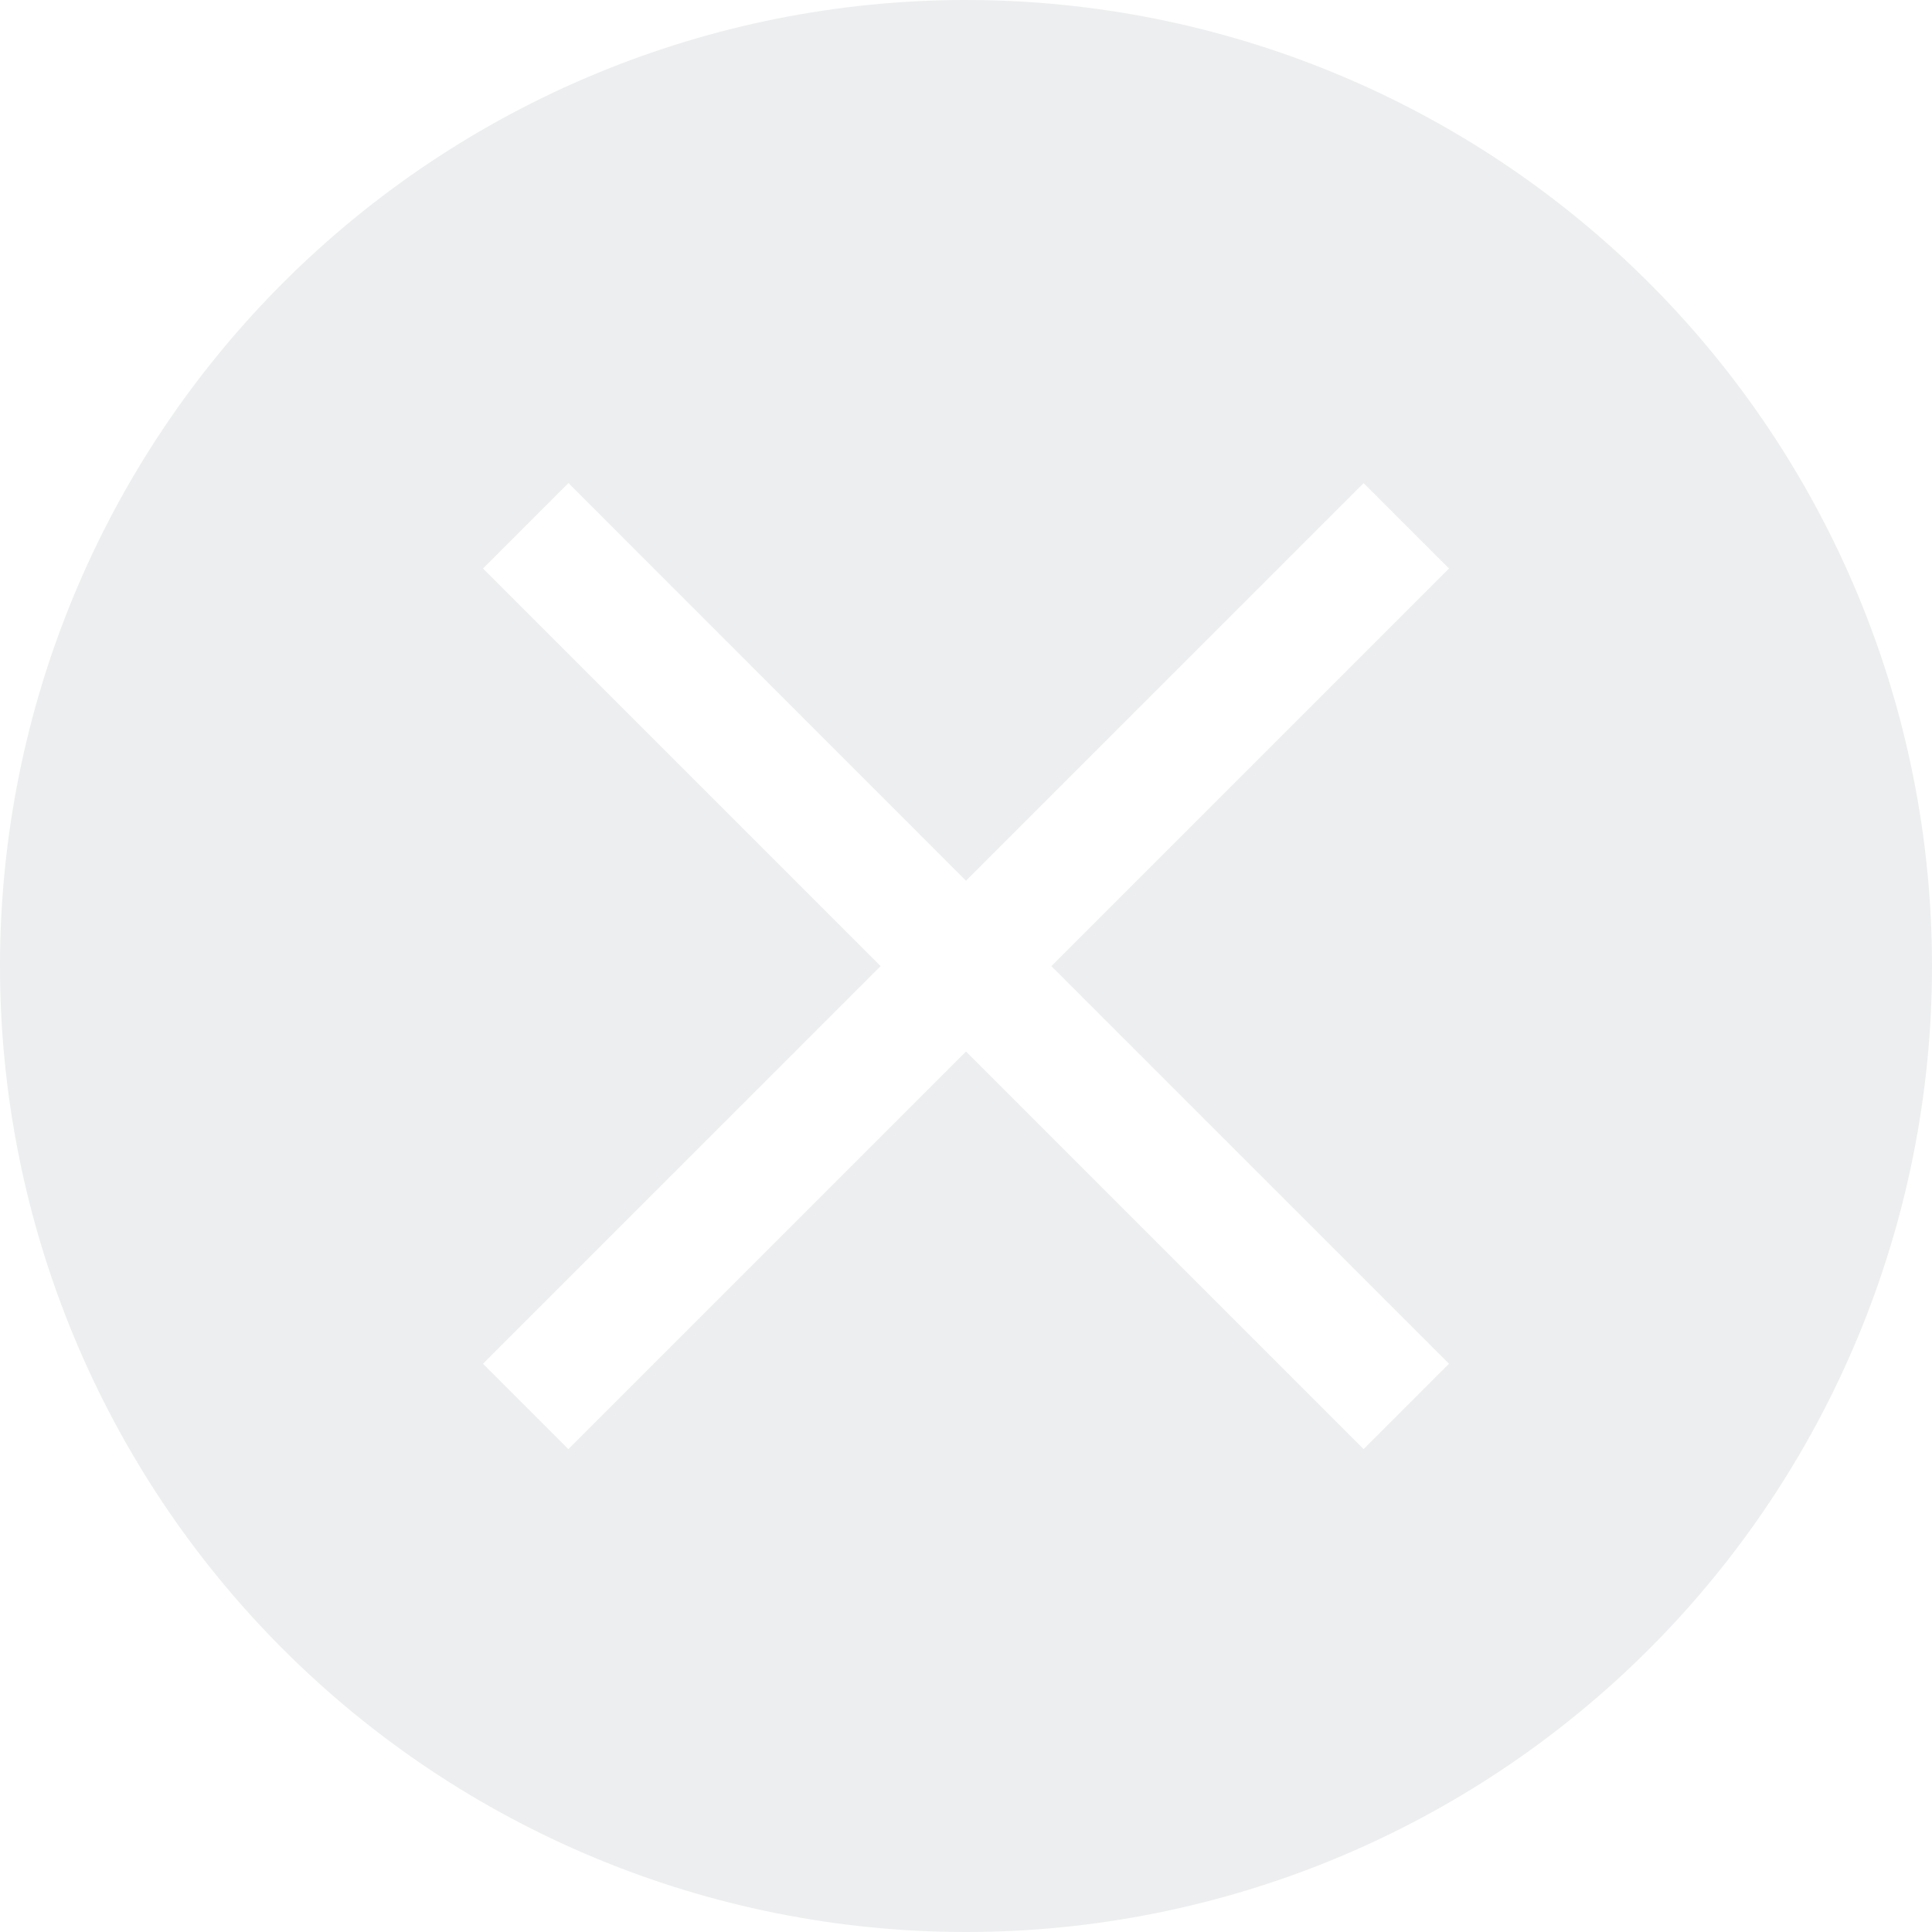
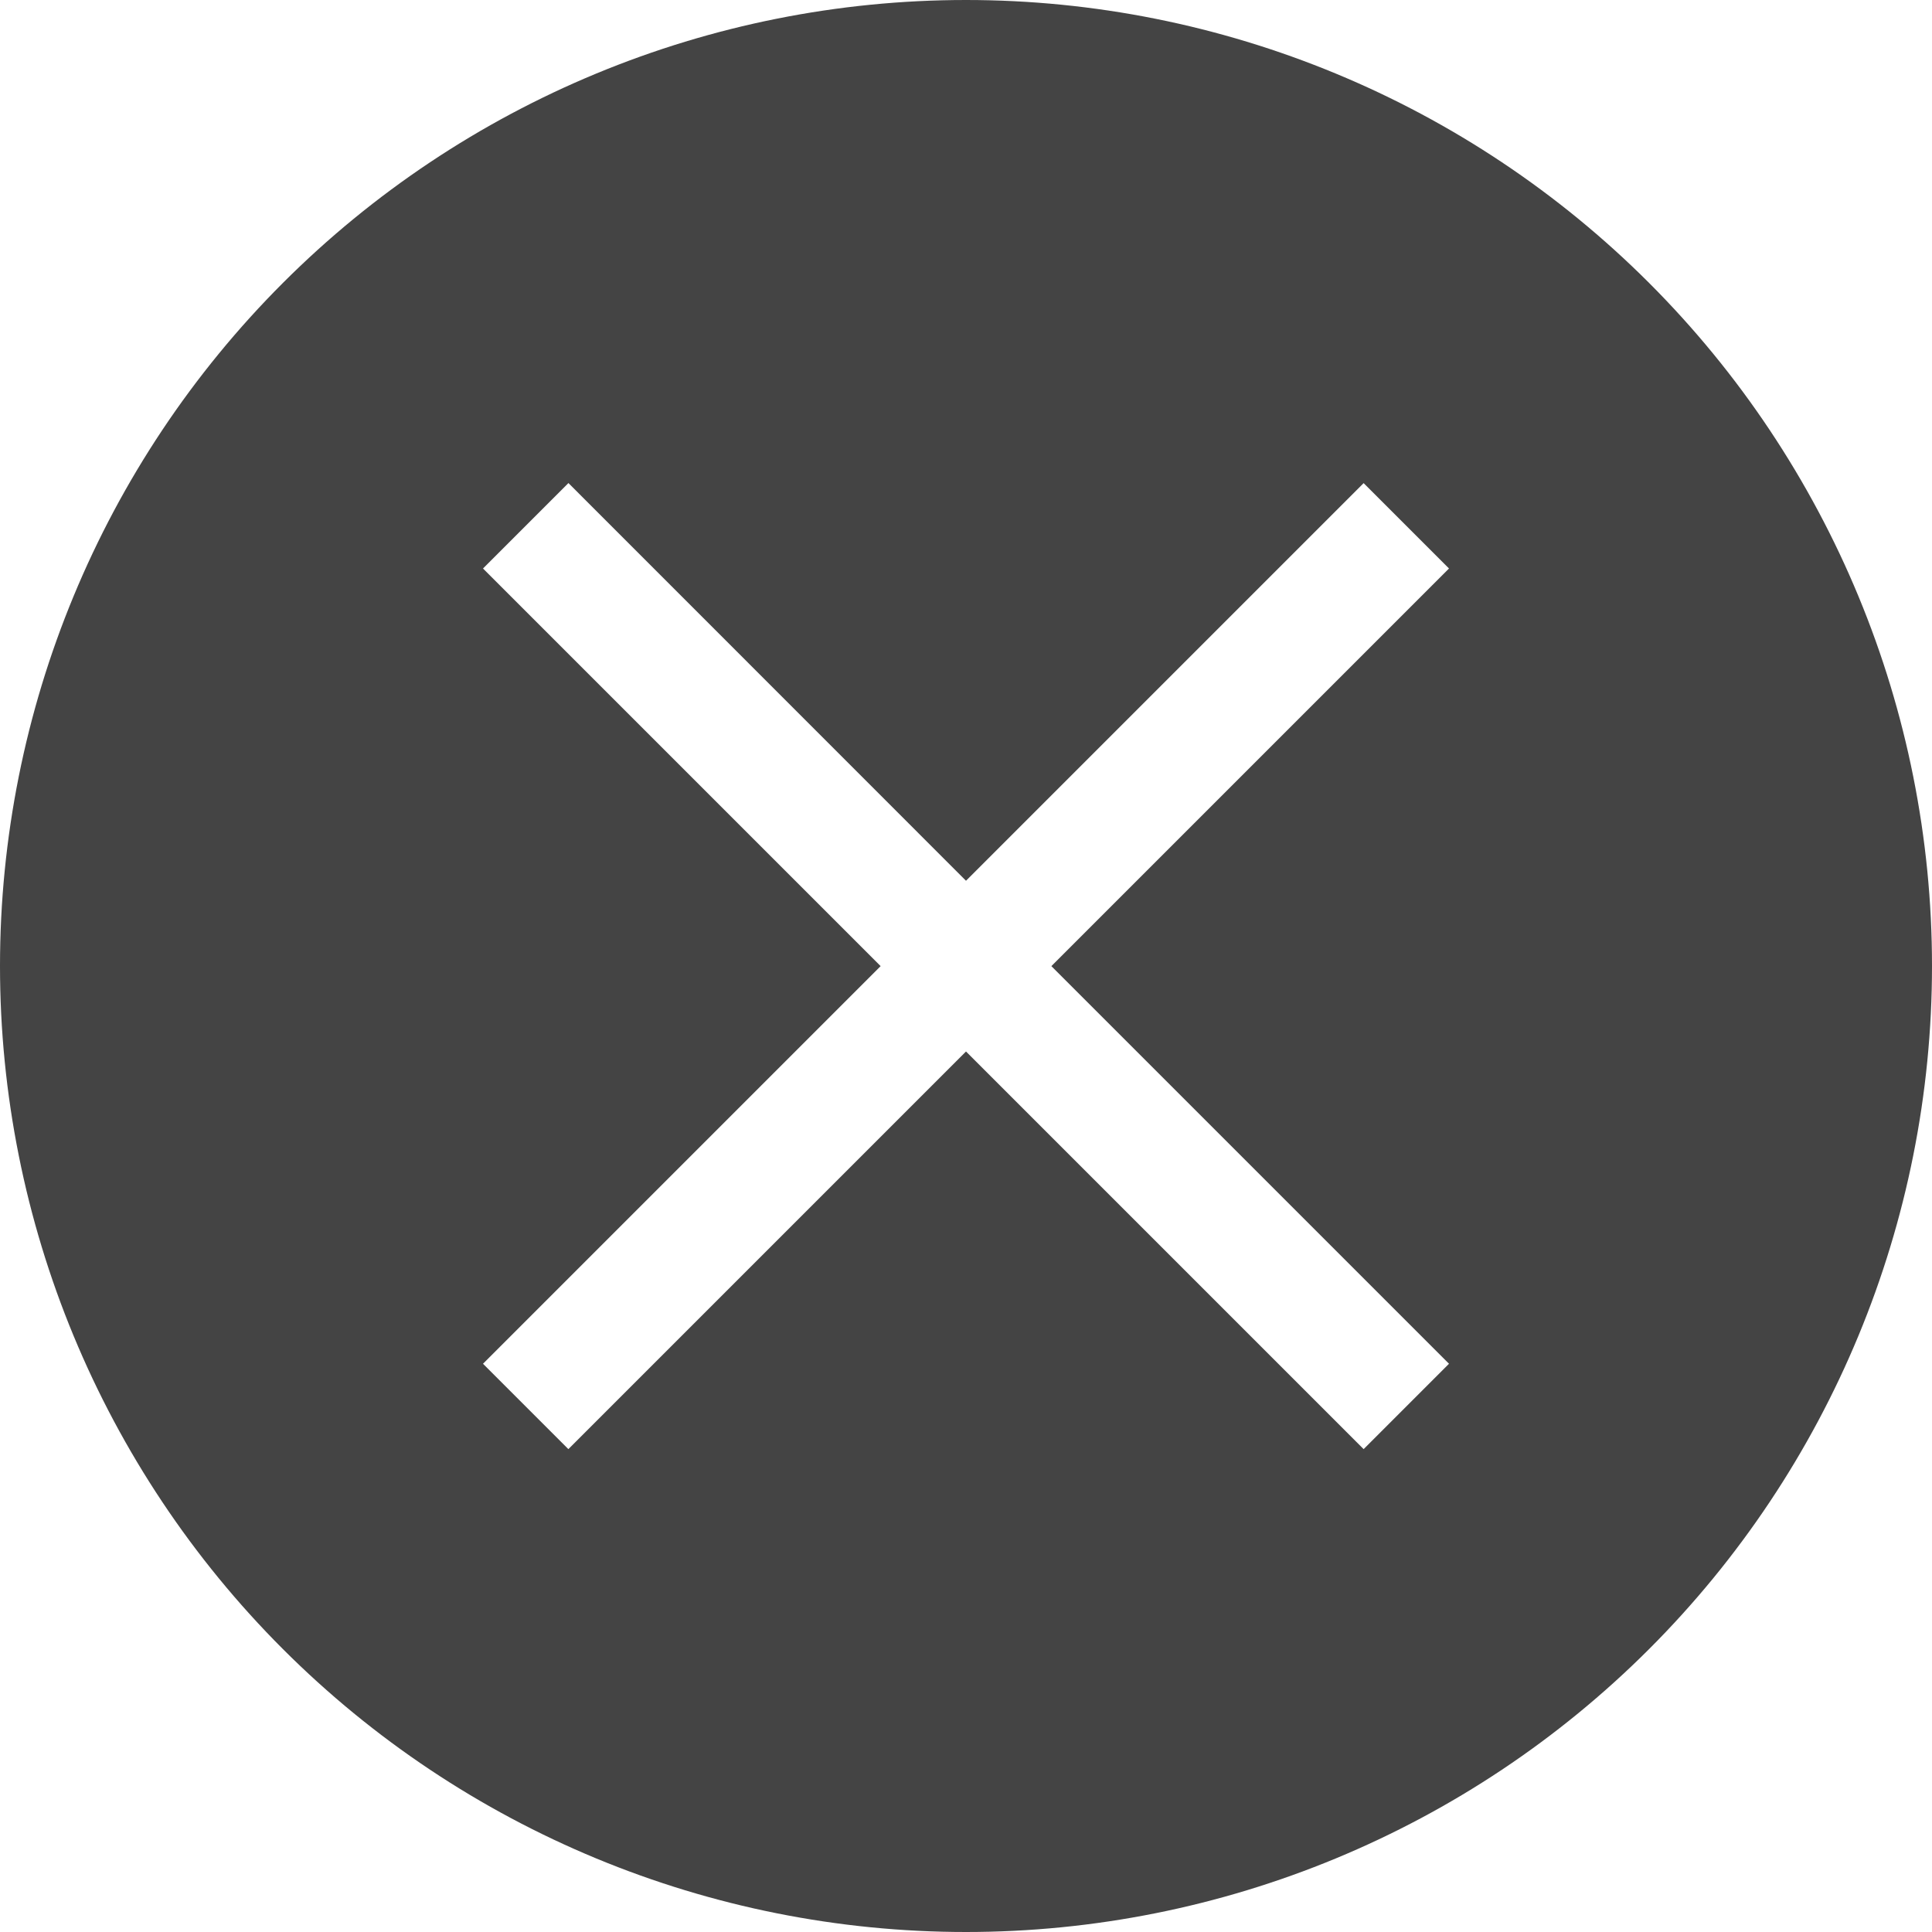
<svg xmlns="http://www.w3.org/2000/svg" width="16" height="16" viewBox="0 0 16 16" fill="none">
-   <path d="M8 0C5.878 0 3.843 0.843 2.343 2.343C0.843 3.843 0 5.878 0 8C0 10.122 0.843 12.157 2.343 13.657C3.843 15.157 5.878 16 8 16C10.122 16 12.157 15.157 13.657 13.657C15.157 12.157 16 10.122 16 8C16 5.878 15.157 3.843 13.657 2.343C12.157 0.843 10.122 0 8 0V0ZM4.707 4L8 7.294L11.293 4.001L12 4.708L8.707 8.001L12 11.294L11.293 12.001L8 8.708L4.707 12.001L4 11.294L7.293 8.001L4 4.708L4.707 4.001" fill="#EDEEEF" />
+   <path d="M8 0C5.878 0 3.843 0.843 2.343 2.343C0.843 3.843 0 5.878 0 8C0 10.122 0.843 12.157 2.343 13.657C3.843 15.157 5.878 16 8 16C10.122 16 12.157 15.157 13.657 13.657C15.157 12.157 16 10.122 16 8C16 5.878 15.157 3.843 13.657 2.343C12.157 0.843 10.122 0 8 0ZM4.707 4L8 7.294L11.293 4.001L12 4.708L8.707 8.001L12 11.294L11.293 12.001L8 8.708L4.707 12.001L4 11.294L7.293 8.001L4 4.708L4.707 4.001" fill="#444444" />
</svg>
